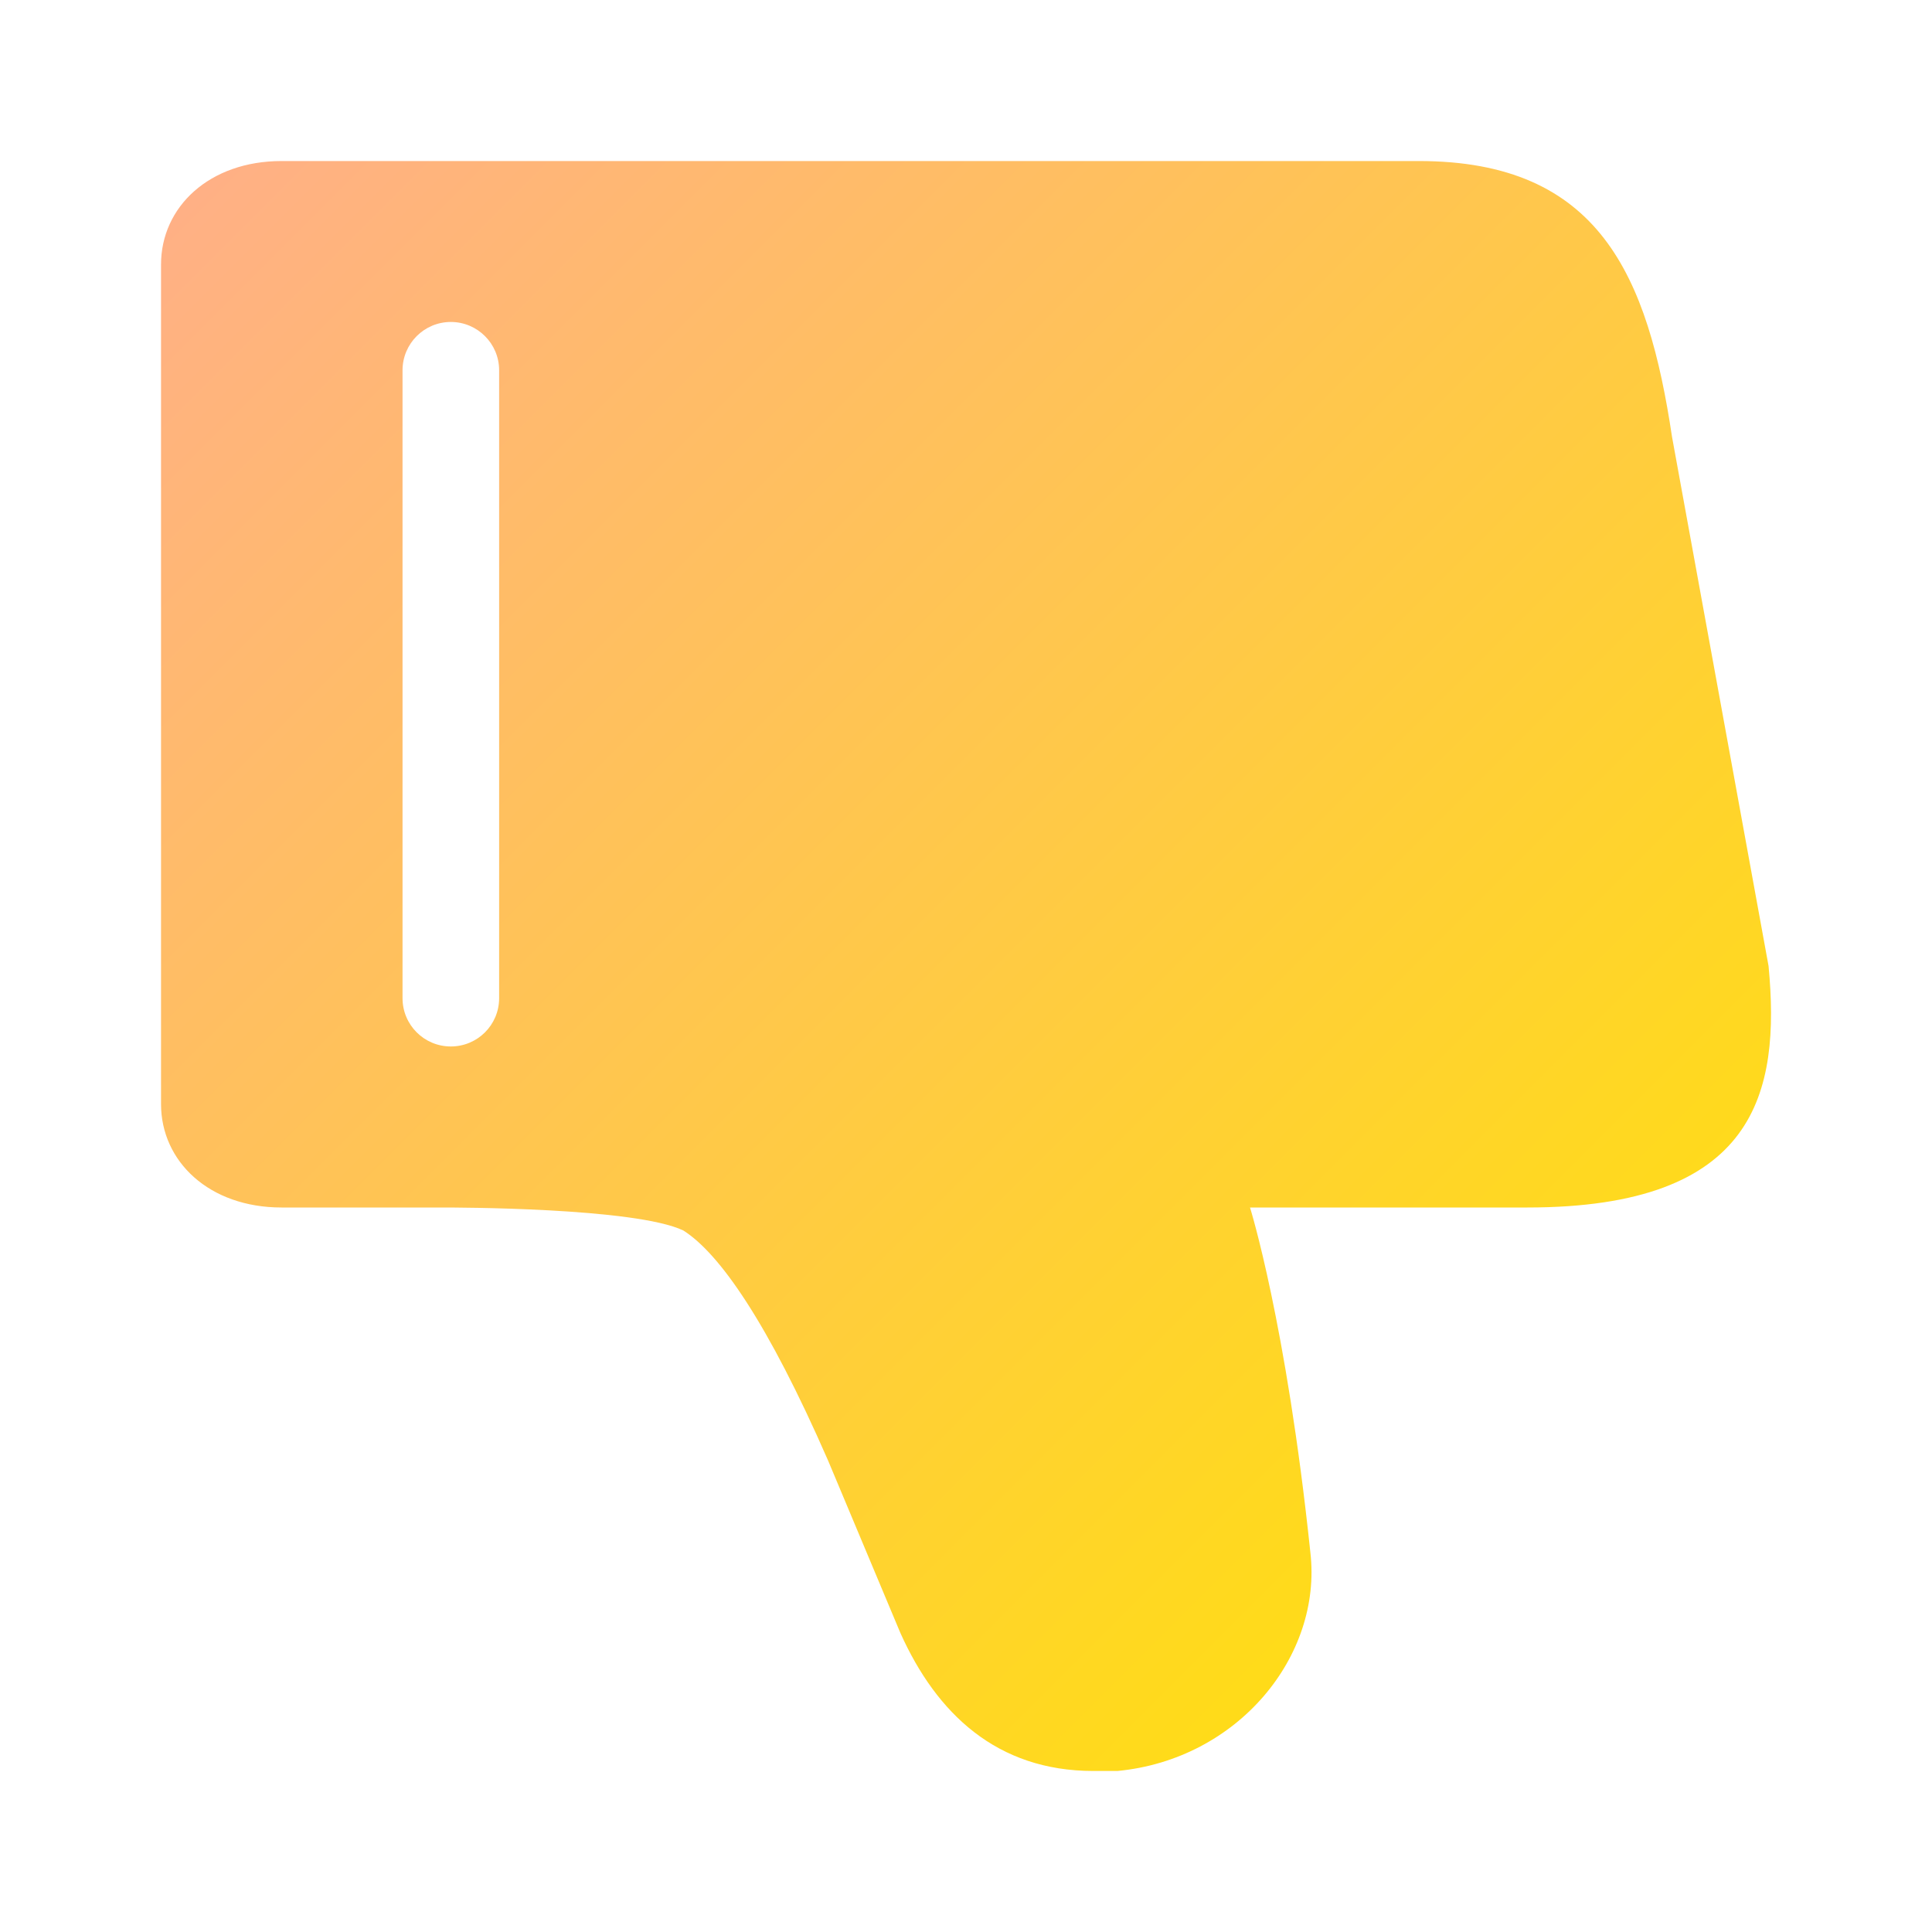
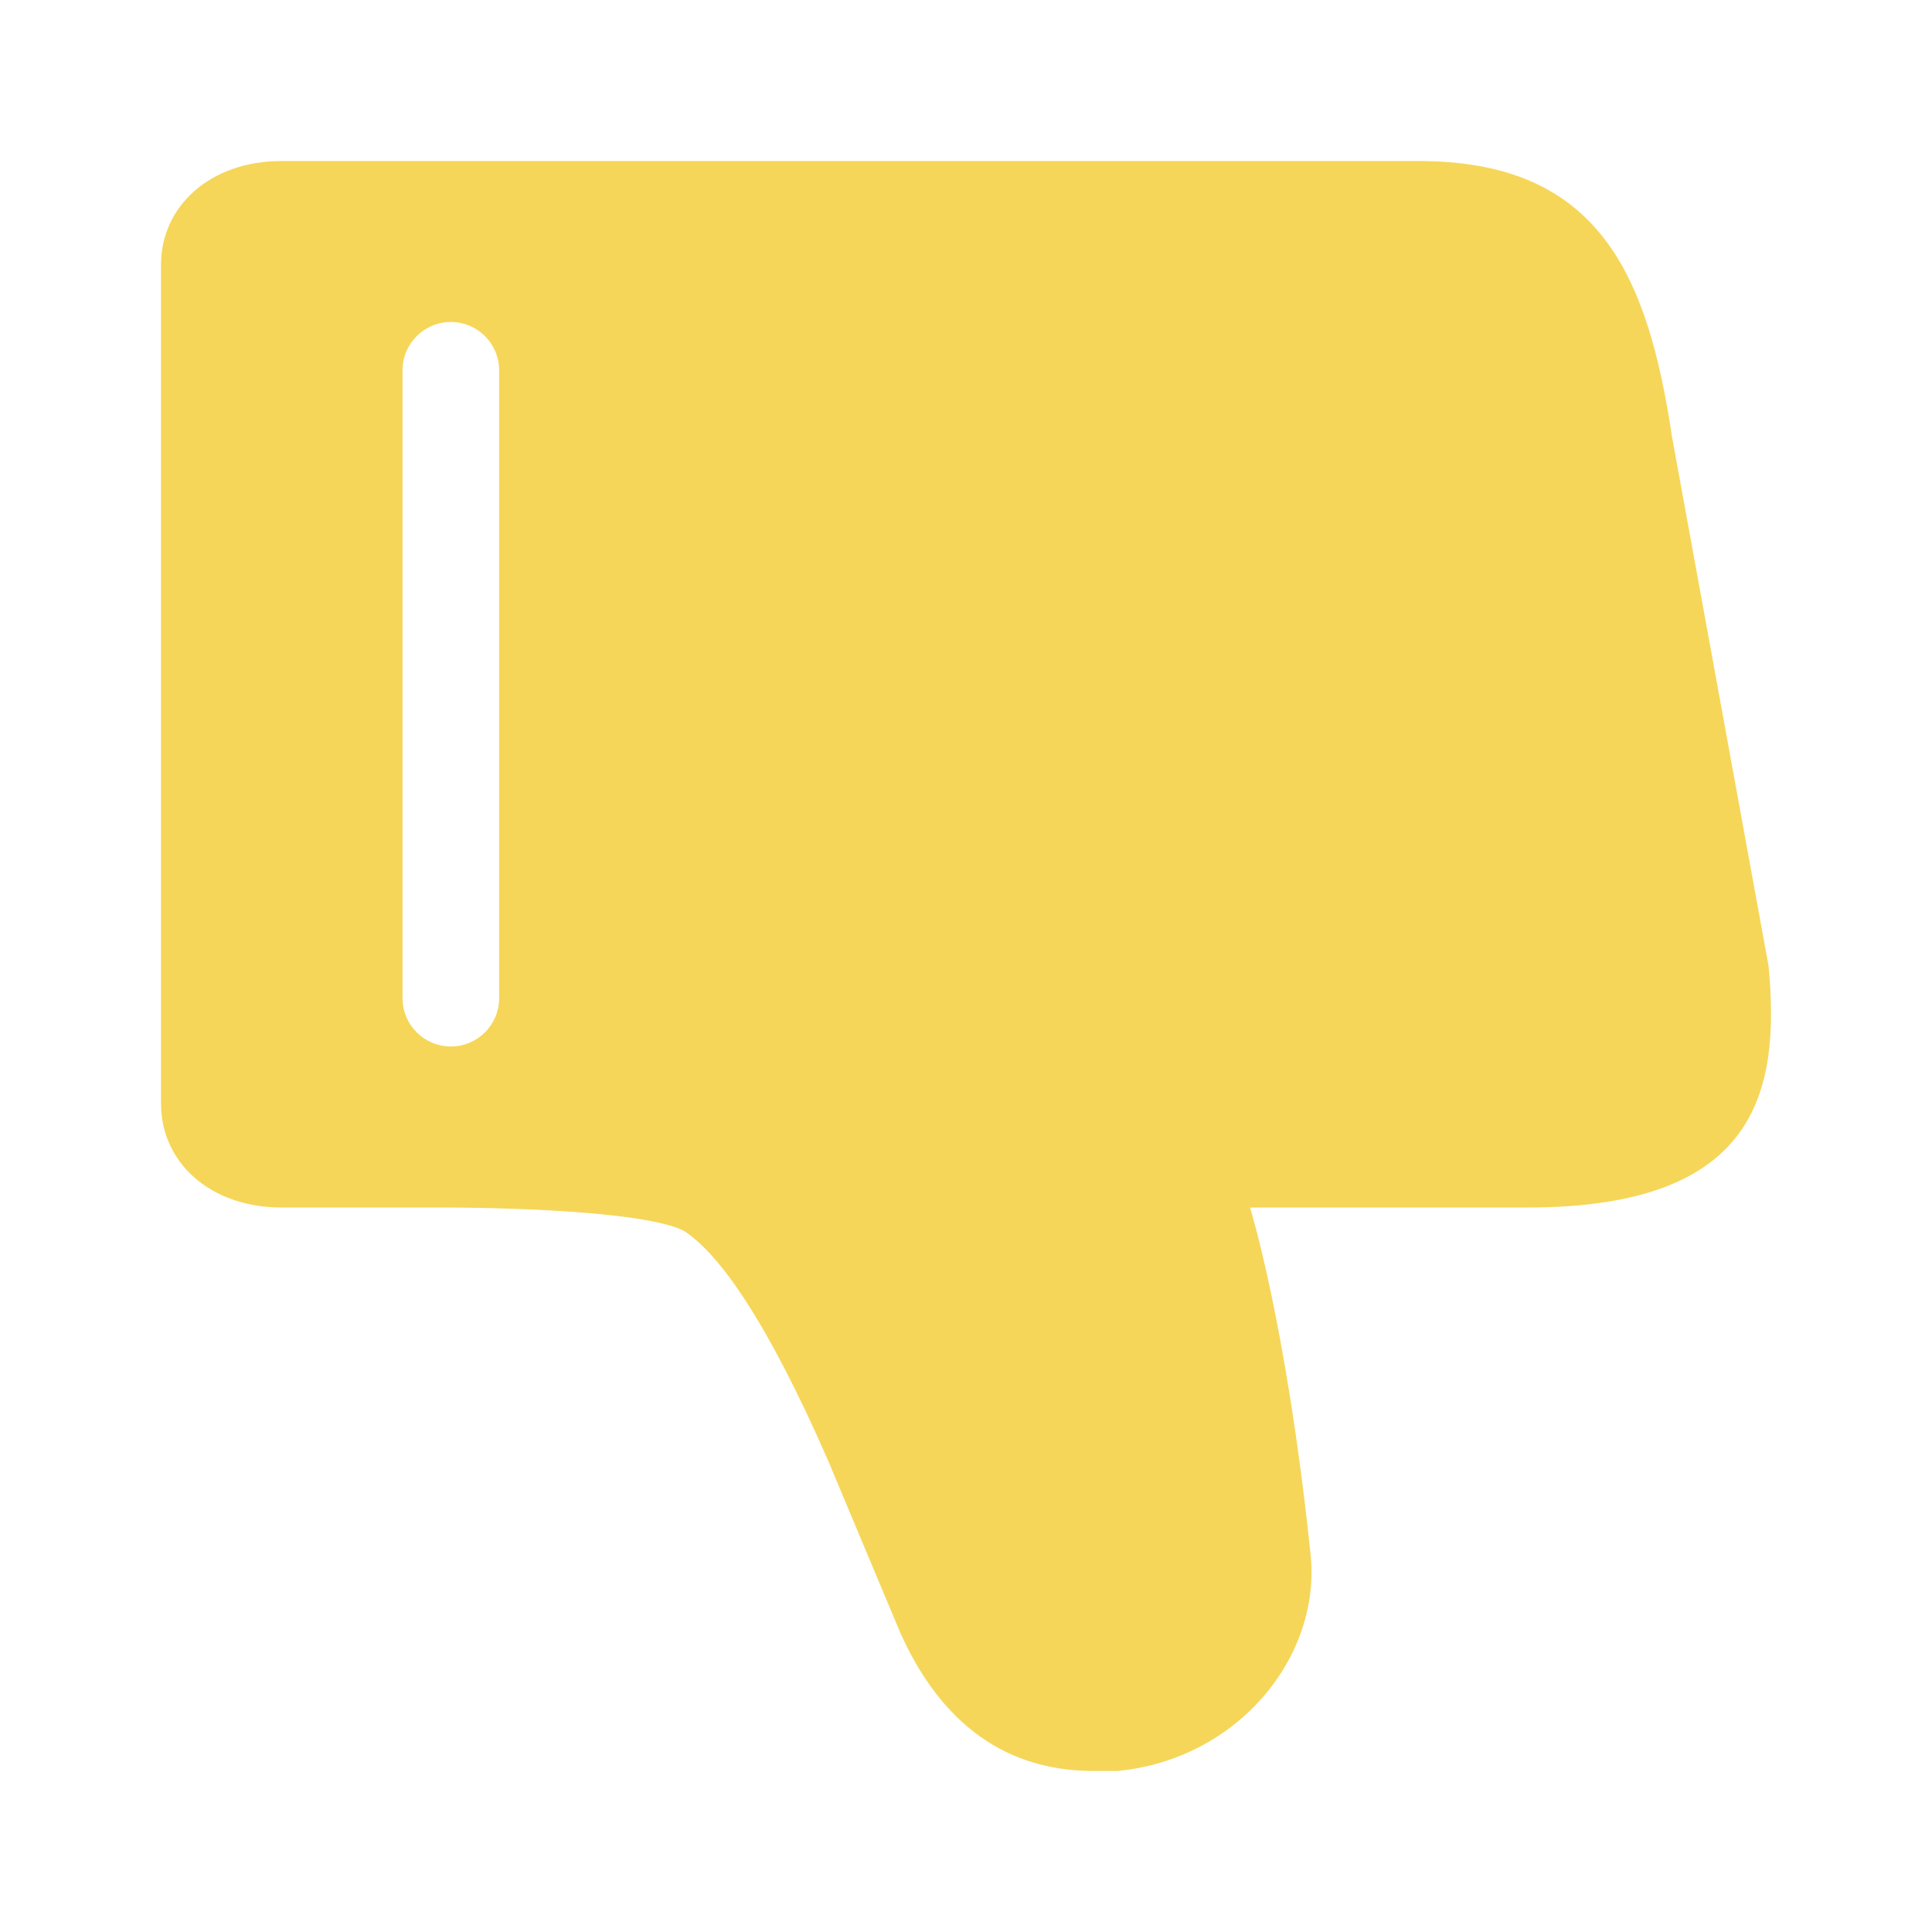
<svg xmlns="http://www.w3.org/2000/svg" width="20" height="20" viewBox="0 0 20 20" fill="none">
-   <g id="icon/com_caizan_on">
-     <path id="Subtract" fill-rule="evenodd" clip-rule="evenodd" d="M12.94 12.5H15.811C18.183 12.5 18.432 11.31 18.308 10L17.309 4.524C17.059 2.857 16.56 1.667 14.688 1.667L2.915 1.667C2.166 1.667 1.667 2.143 1.667 2.738L1.667 11.429C1.667 12.024 2.166 12.5 2.915 12.5H4.578C4.703 12.5 6.575 12.5 7.074 12.738C7.449 12.976 7.948 13.691 8.572 15.119L9.321 16.905C9.695 17.738 10.319 18.333 11.318 18.333H11.568C12.816 18.214 13.689 17.143 13.565 16.072C13.315 13.691 12.94 12.5 12.94 12.5ZM5.167 3.833C5.167 3.557 4.943 3.333 4.667 3.333C4.391 3.333 4.167 3.557 4.167 3.833L4.167 10.333C4.167 10.61 4.391 10.833 4.667 10.833C4.943 10.833 5.167 10.61 5.167 10.333L5.167 3.833Z" fill="url(#paint0_linear_2827_2096)" />
-   </g>
-   <defs>
-     <linearGradient id="paint0_linear_2827_2096" x1="1.667" y1="1.667" x2="18.333" y2="18.333" gradientUnits="userSpaceOnUse">
-       <stop stop-color="#FFAF88" />
-       <stop offset="1" stop-color="#FFE500" />
-     </linearGradient>
-   </defs>
+   <path fill-rule="evenodd" clip-rule="evenodd" d="M12.94 12.5H15.811C18.183 12.5 18.432 11.31 18.308 10L17.309 4.524C17.059 2.857 16.56 1.667 14.688 1.667L2.915 1.667C2.166 1.667 1.667 2.143 1.667 2.738L1.667 11.429C1.667 12.024 2.166 12.5 2.915 12.5H4.578C4.703 12.5 6.575 12.5 7.074 12.738C7.449 12.976 7.948 13.691 8.572 15.119L9.321 16.905C9.695 17.738 10.319 18.333 11.318 18.333H11.568C12.816 18.214 13.689 17.143 13.565 16.072C13.315 13.691 12.94 12.5 12.94 12.5ZM5.167 3.833C5.167 3.557 4.943 3.333 4.667 3.333C4.391 3.333 4.167 3.557 4.167 3.833L4.167 10.333C4.167 10.61 4.391 10.833 4.667 10.833C4.943 10.833 5.167 10.61 5.167 10.333L5.167 3.833Z" fill="#F6D658" />
</svg>
